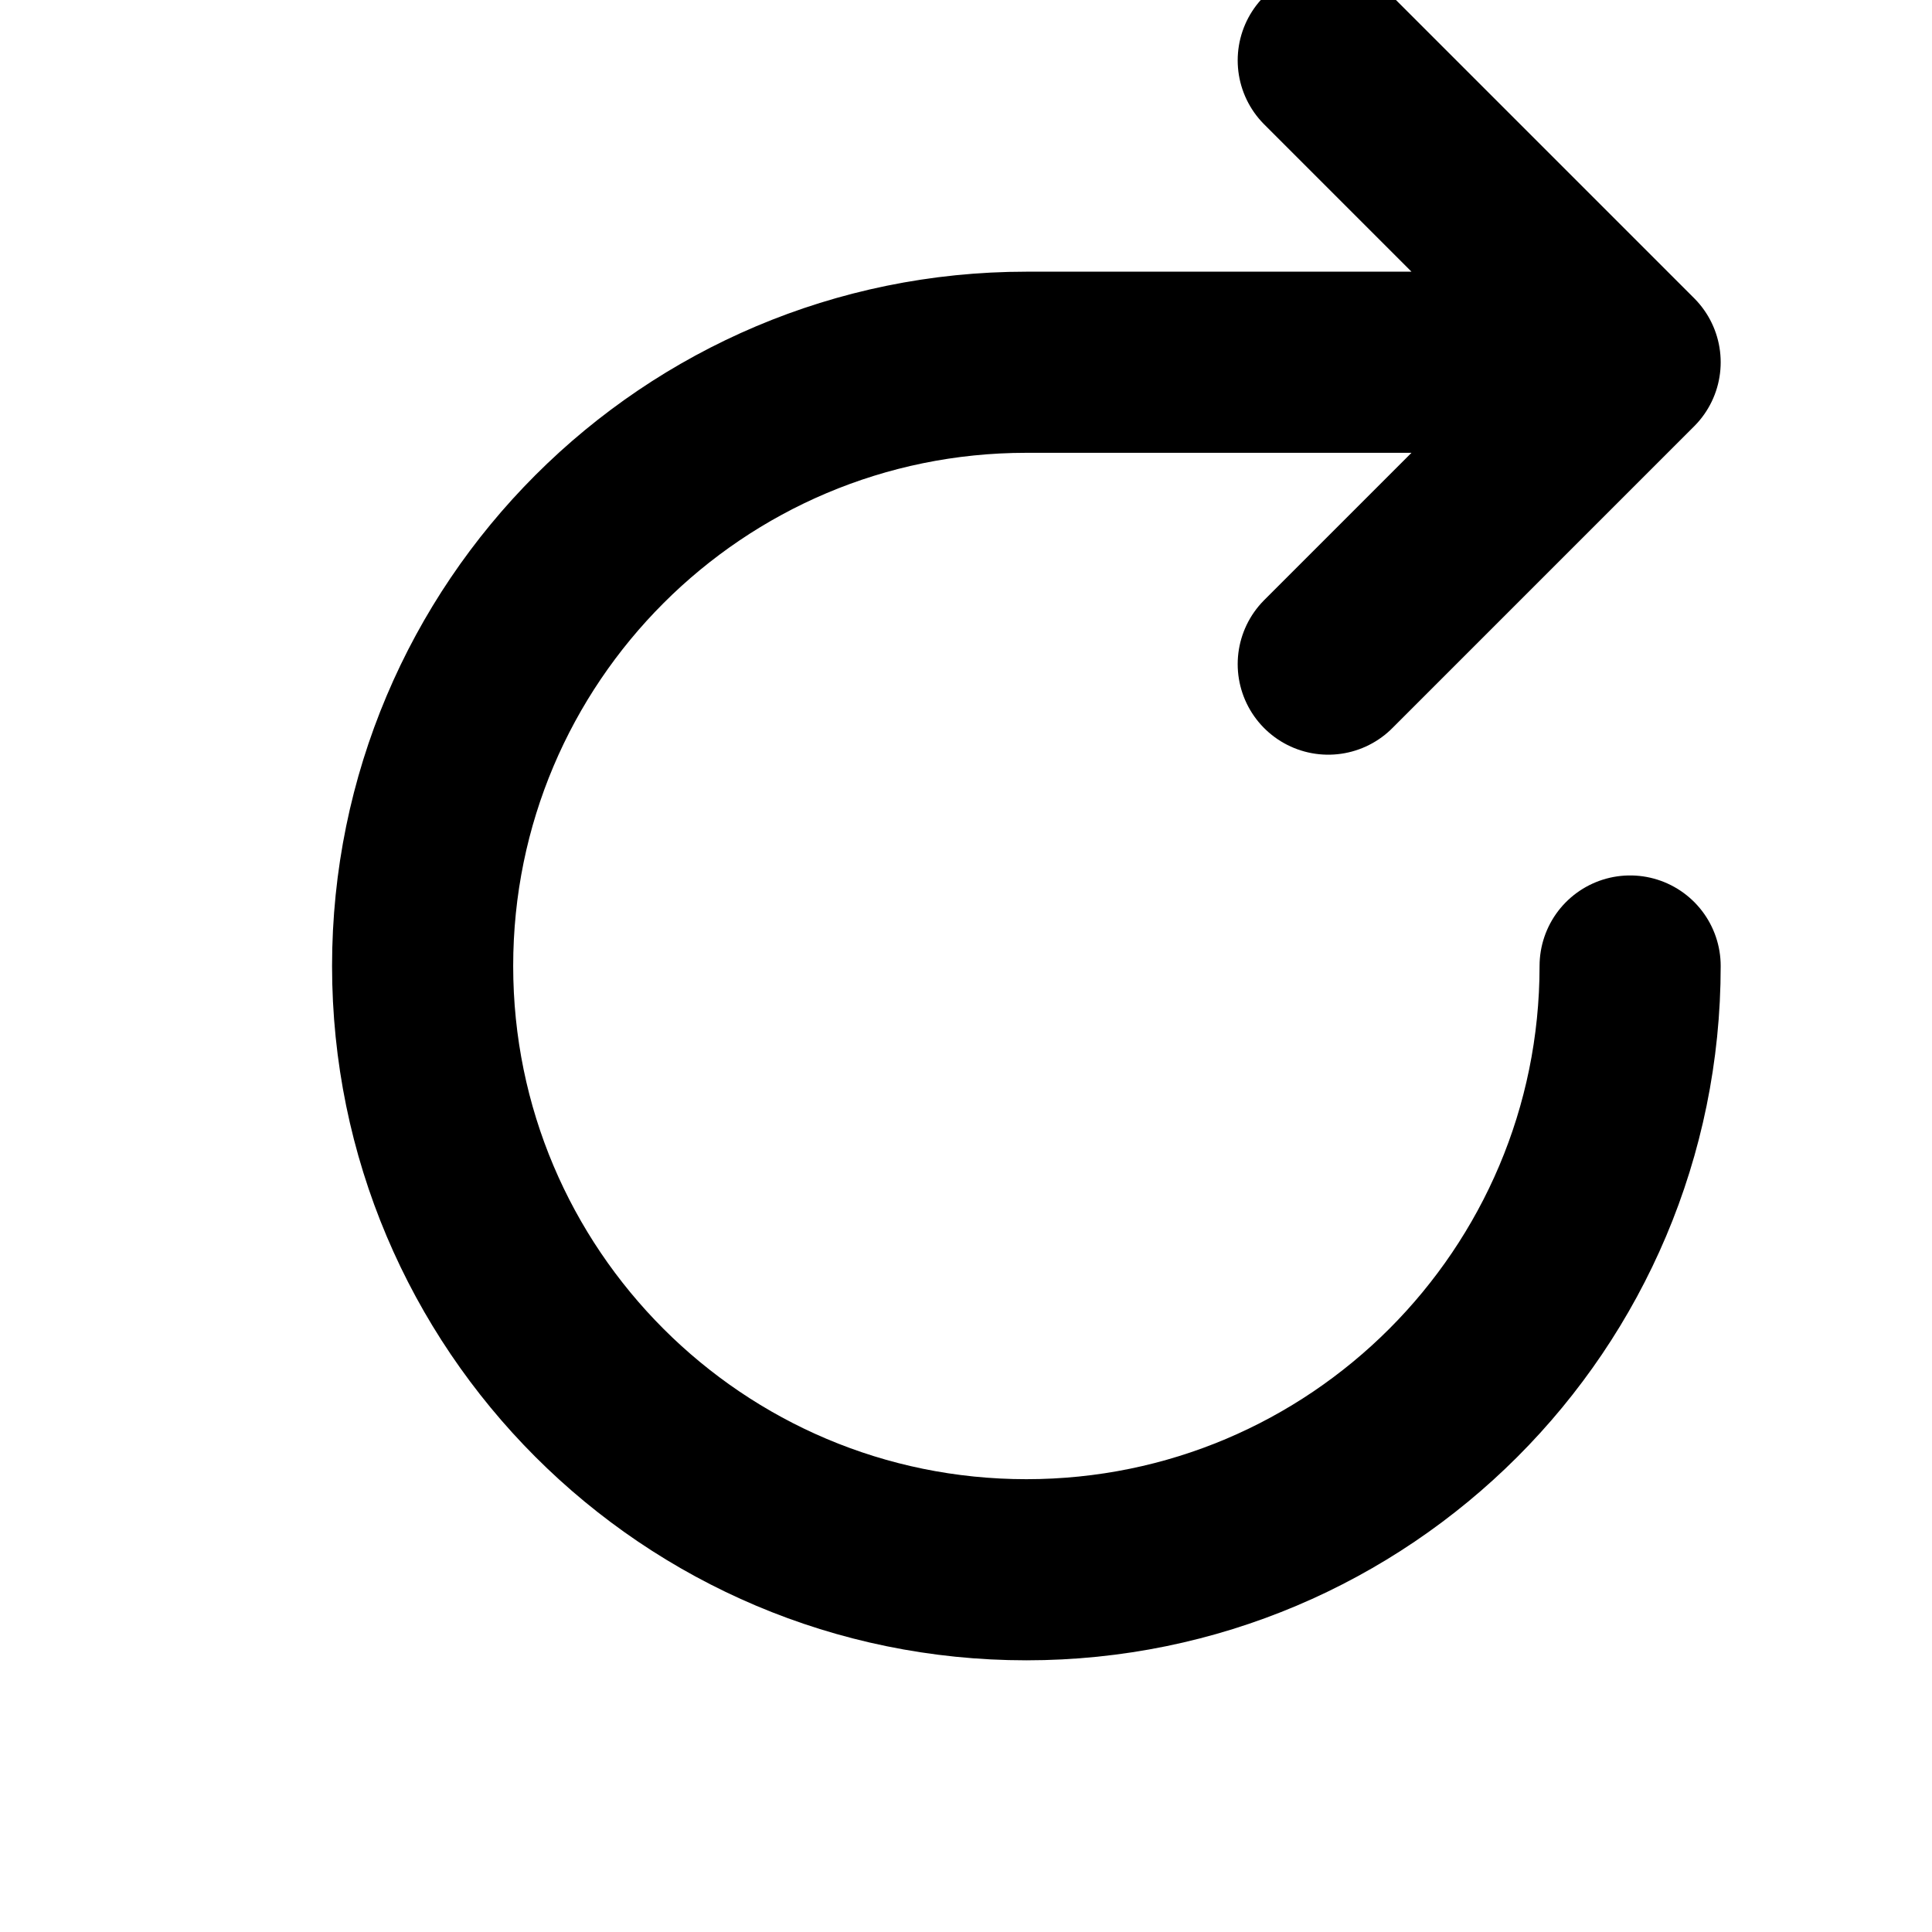
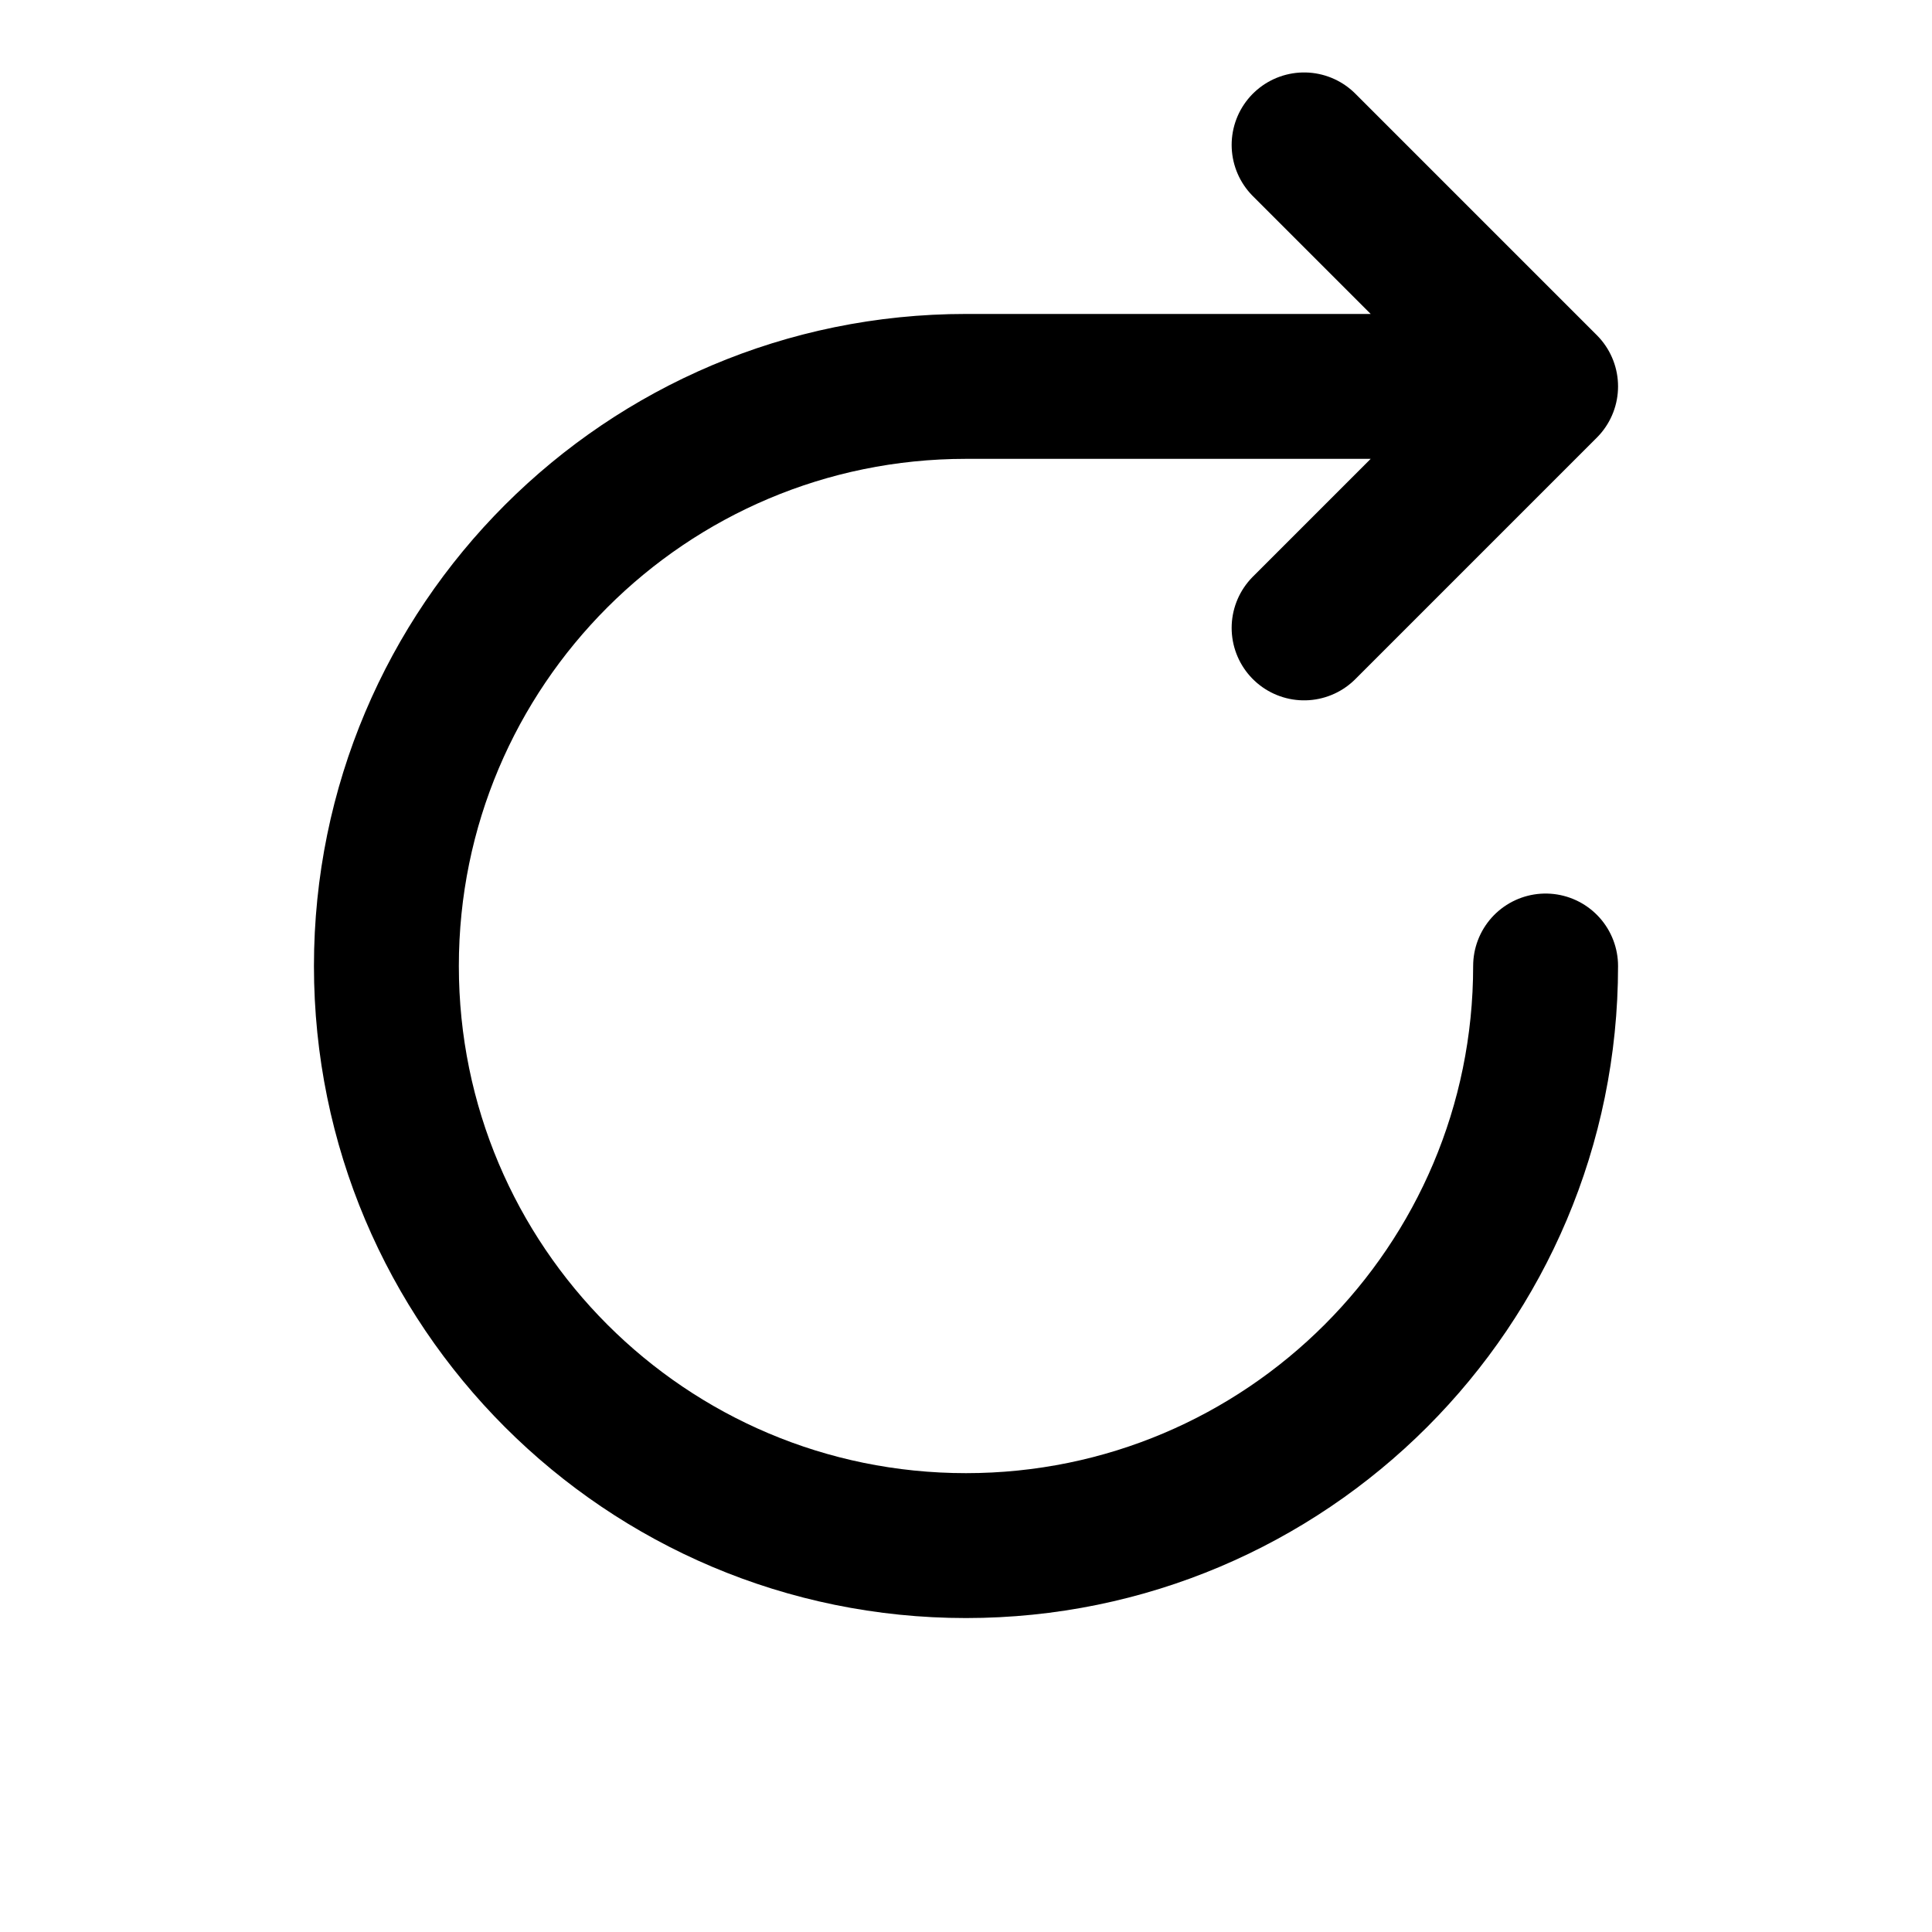
- <svg xmlns="http://www.w3.org/2000/svg" width="16" height="16" viewBox="0 0 16 16" fill="none">
-   <path d="M13.5 8C13.5 10.761 11.261 13 8.5 13C5.739 13 3.5 10.761 3.5 8C3.5 5.239 5.739 3 8.5 3H13.5M13.5 3L11 5.5M13.5 3L11 0.5" stroke="currentColor" stroke-width="1.5" stroke-linecap="round" stroke-linejoin="round" />
+ <svg xmlns="http://www.w3.org/2000/svg" width="20" height="20" viewBox="0 0 20 20" fill="none">
+   <path d="M16 10C16 13.314 13.314 16 10 16C6.686 16 4 13.314 4 10C4 6.686 6.686 4 10 4H16M16 4L13.5 6.5M16 4L13.5 1.5" stroke="currentColor" stroke-width="1.5" stroke-linecap="round" stroke-linejoin="round" />
</svg>
